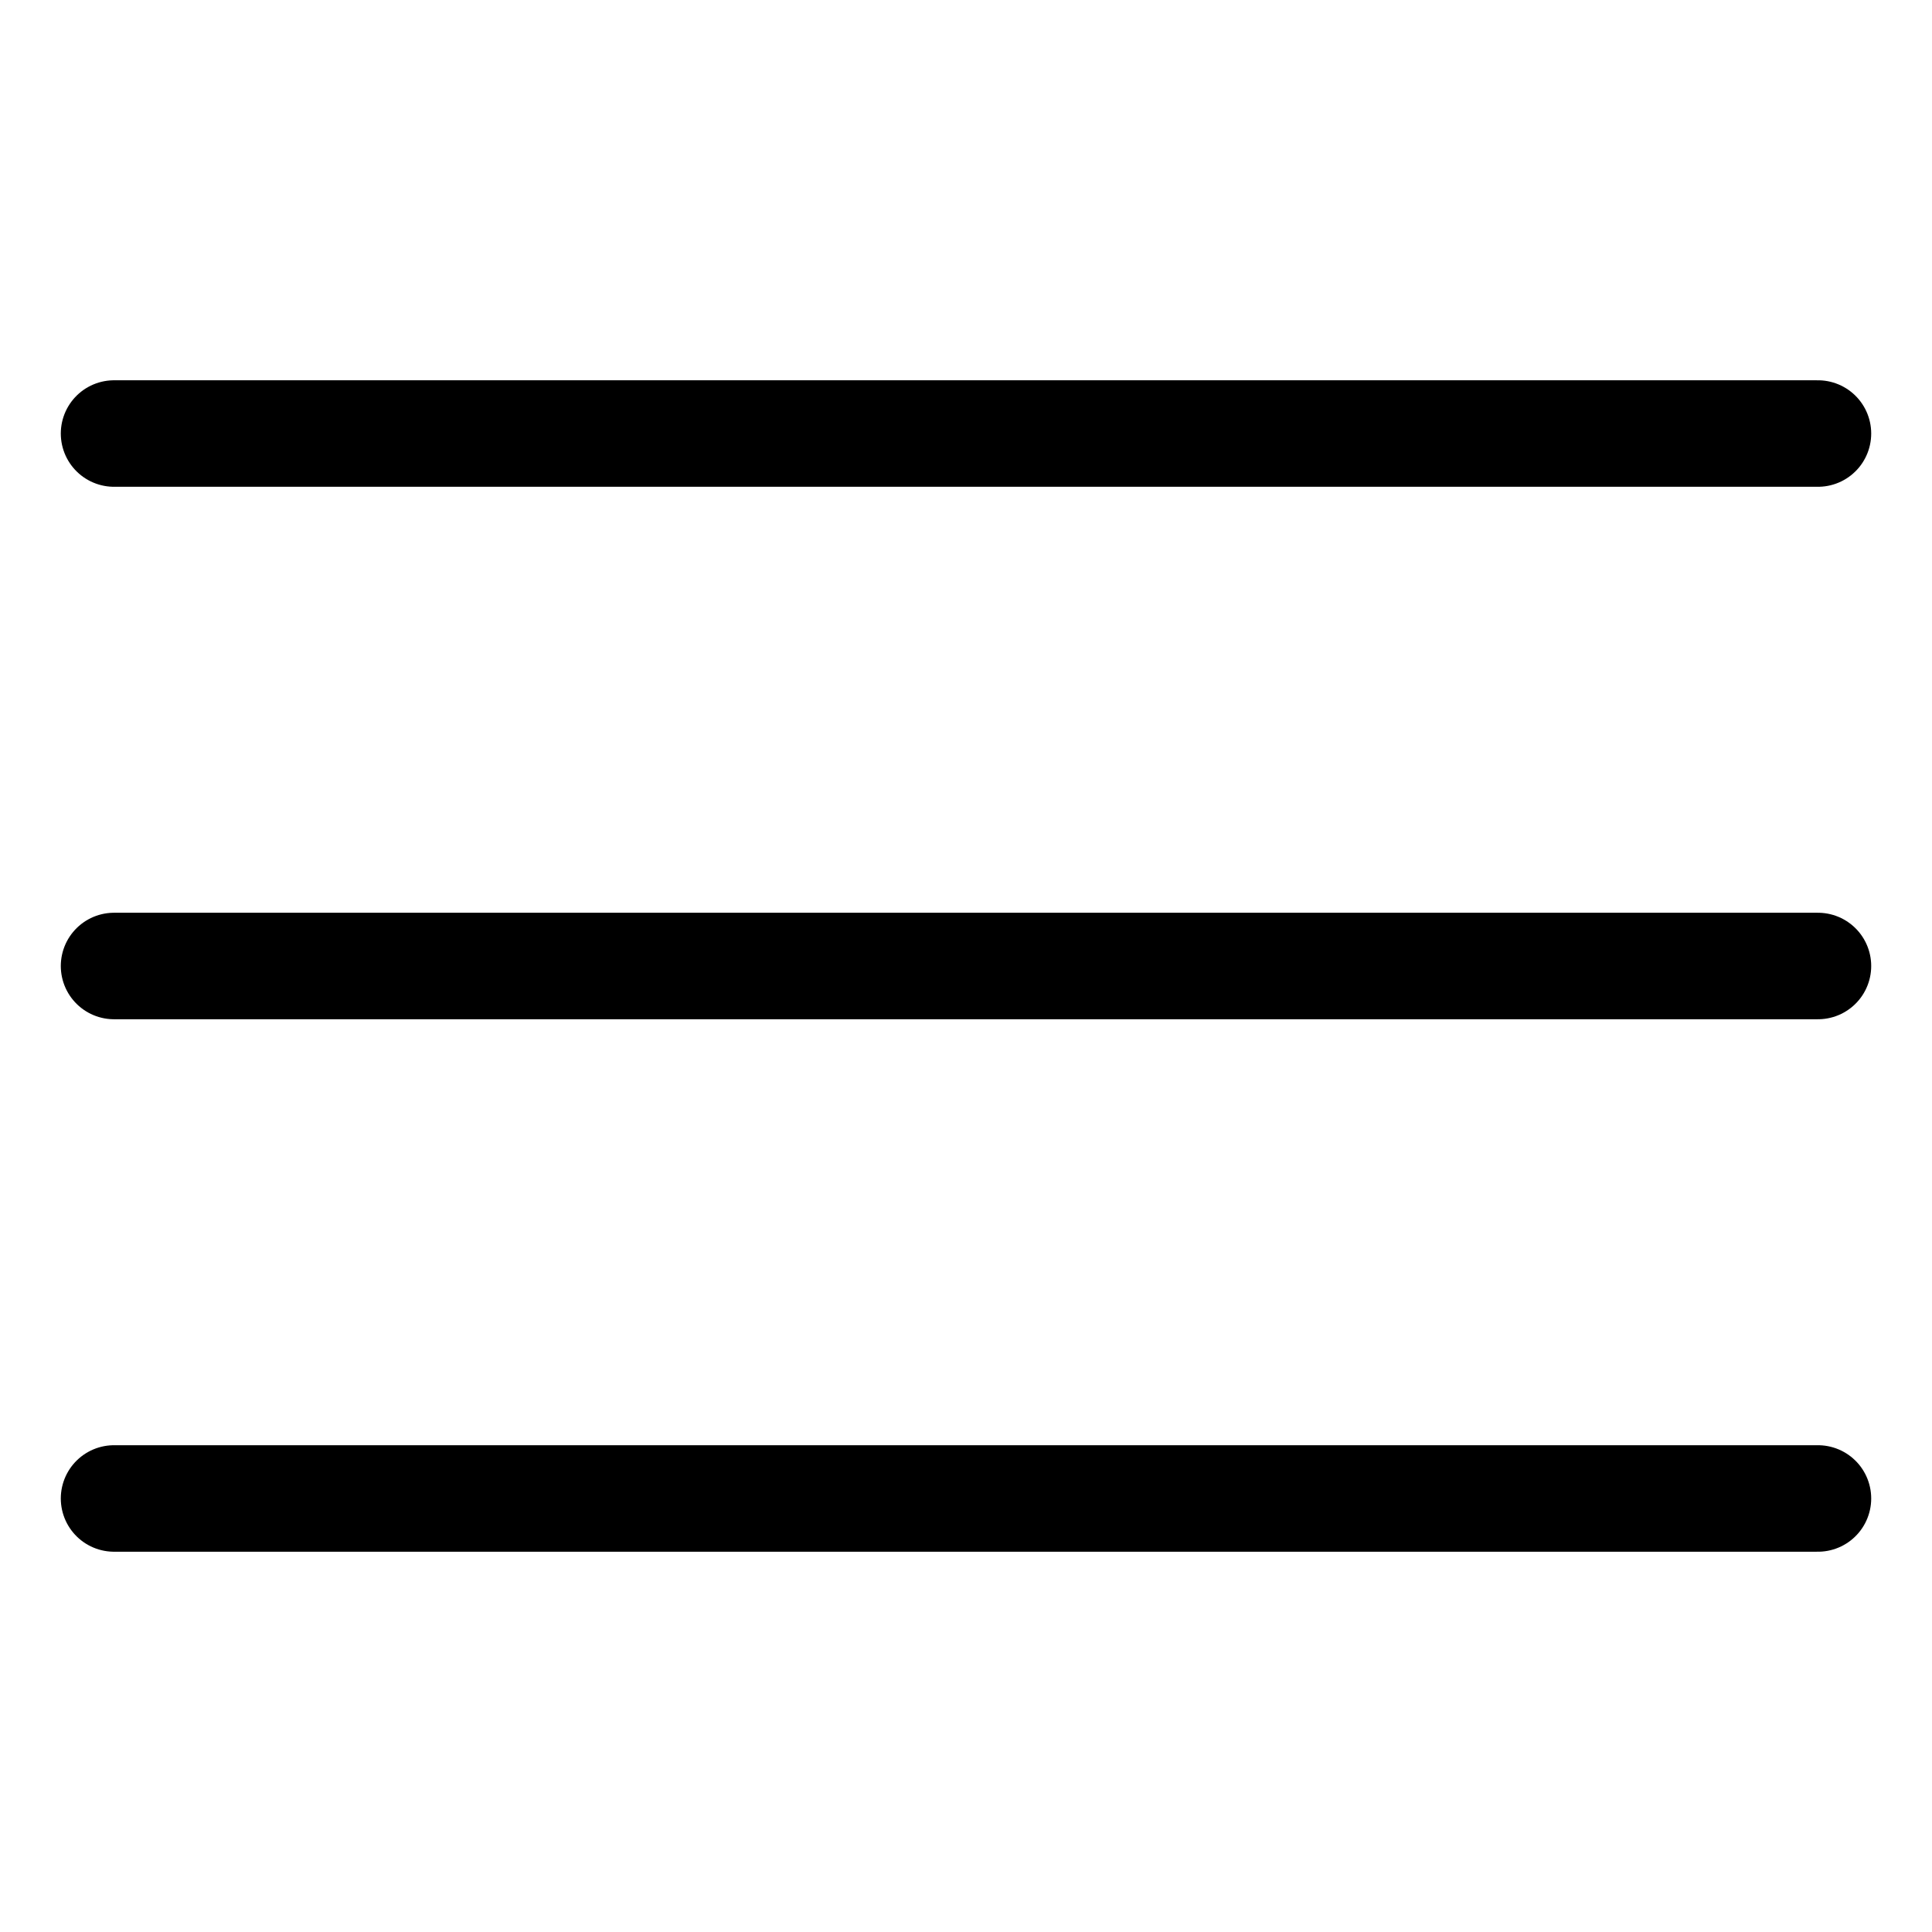
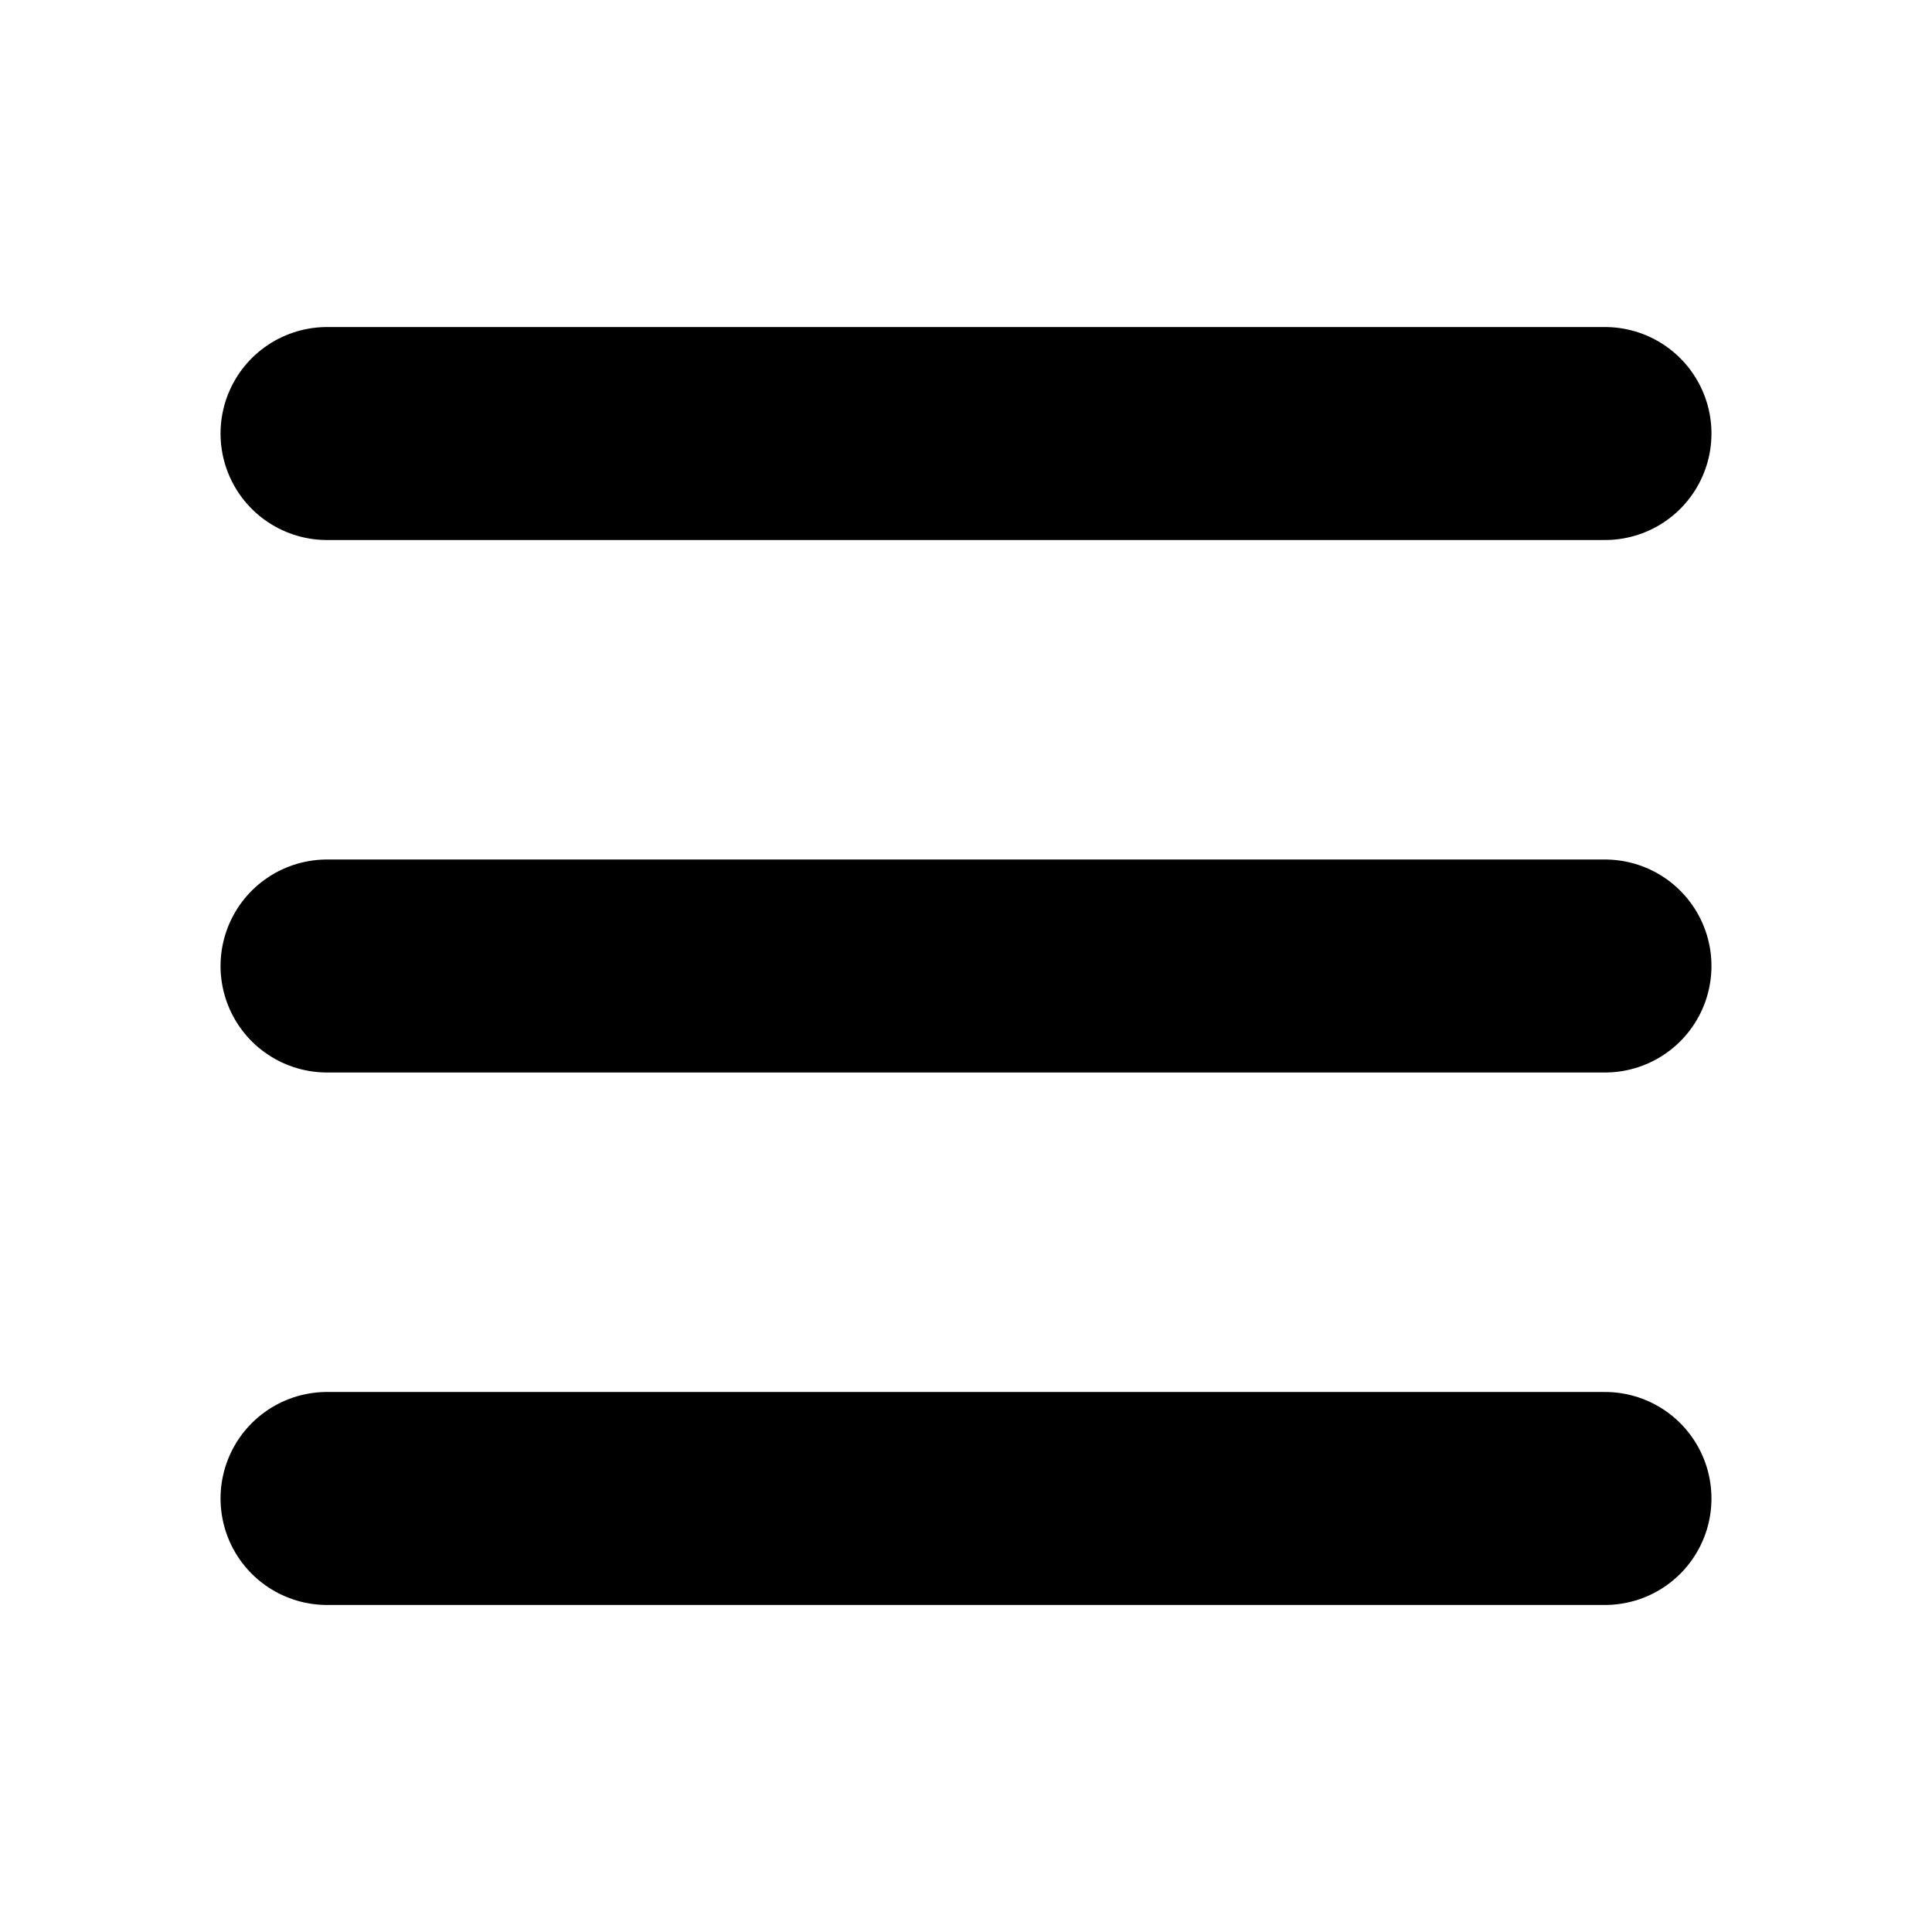
<svg xmlns="http://www.w3.org/2000/svg" width="96mm" height="96mm" viewBox="0 0 96 96" version="1.1" id="svg5">
  <defs id="defs2">
    <linearGradient id="linearGradient4164">
      <stop style="stop-color:#000000;stop-opacity:1;" offset="0" id="stop4162" />
    </linearGradient>
  </defs>
  <g id="layer1">
-     <path style="fill:none;stroke:#000000;stroke-width:5.292;stroke-linecap:round;stroke-linejoin:miter;stroke-opacity:1;stroke-dasharray:none" d="M 5.667,48 H 90.333" id="path918" />
-     <path style="fill:none;stroke:#000000;stroke-width:5.292;stroke-linecap:round;stroke-linejoin:miter;stroke-dasharray:none;stroke-opacity:1" d="M 5.667,21.542 H 90.333" id="path946" />
-     <path style="fill:none;stroke:#000000;stroke-width:5.292;stroke-linecap:round;stroke-linejoin:miter;stroke-dasharray:none;stroke-opacity:1" d="M 5.667,74.458 H 90.333" id="path948" />
+     <path style="fill:none;stroke:#000000;stroke-width:10.583;stroke-linecap:round;stroke-linejoin:miter;stroke-dasharray:none;stroke-opacity:1" d="M 16.25,48 H 79.75" id="path918" />
+     <path style="fill:none;stroke:#000000;stroke-width:10.583;stroke-linecap:round;stroke-linejoin:miter;stroke-dasharray:none;stroke-opacity:1" d="M 16.25,21.542 H 79.75" id="path946" />
+     <path style="fill:none;stroke:#000000;stroke-width:10.583;stroke-linecap:round;stroke-linejoin:miter;stroke-dasharray:none;stroke-opacity:1" d="M 16.25,74.458 H 79.75" id="path948" />
  </g>
</svg>
